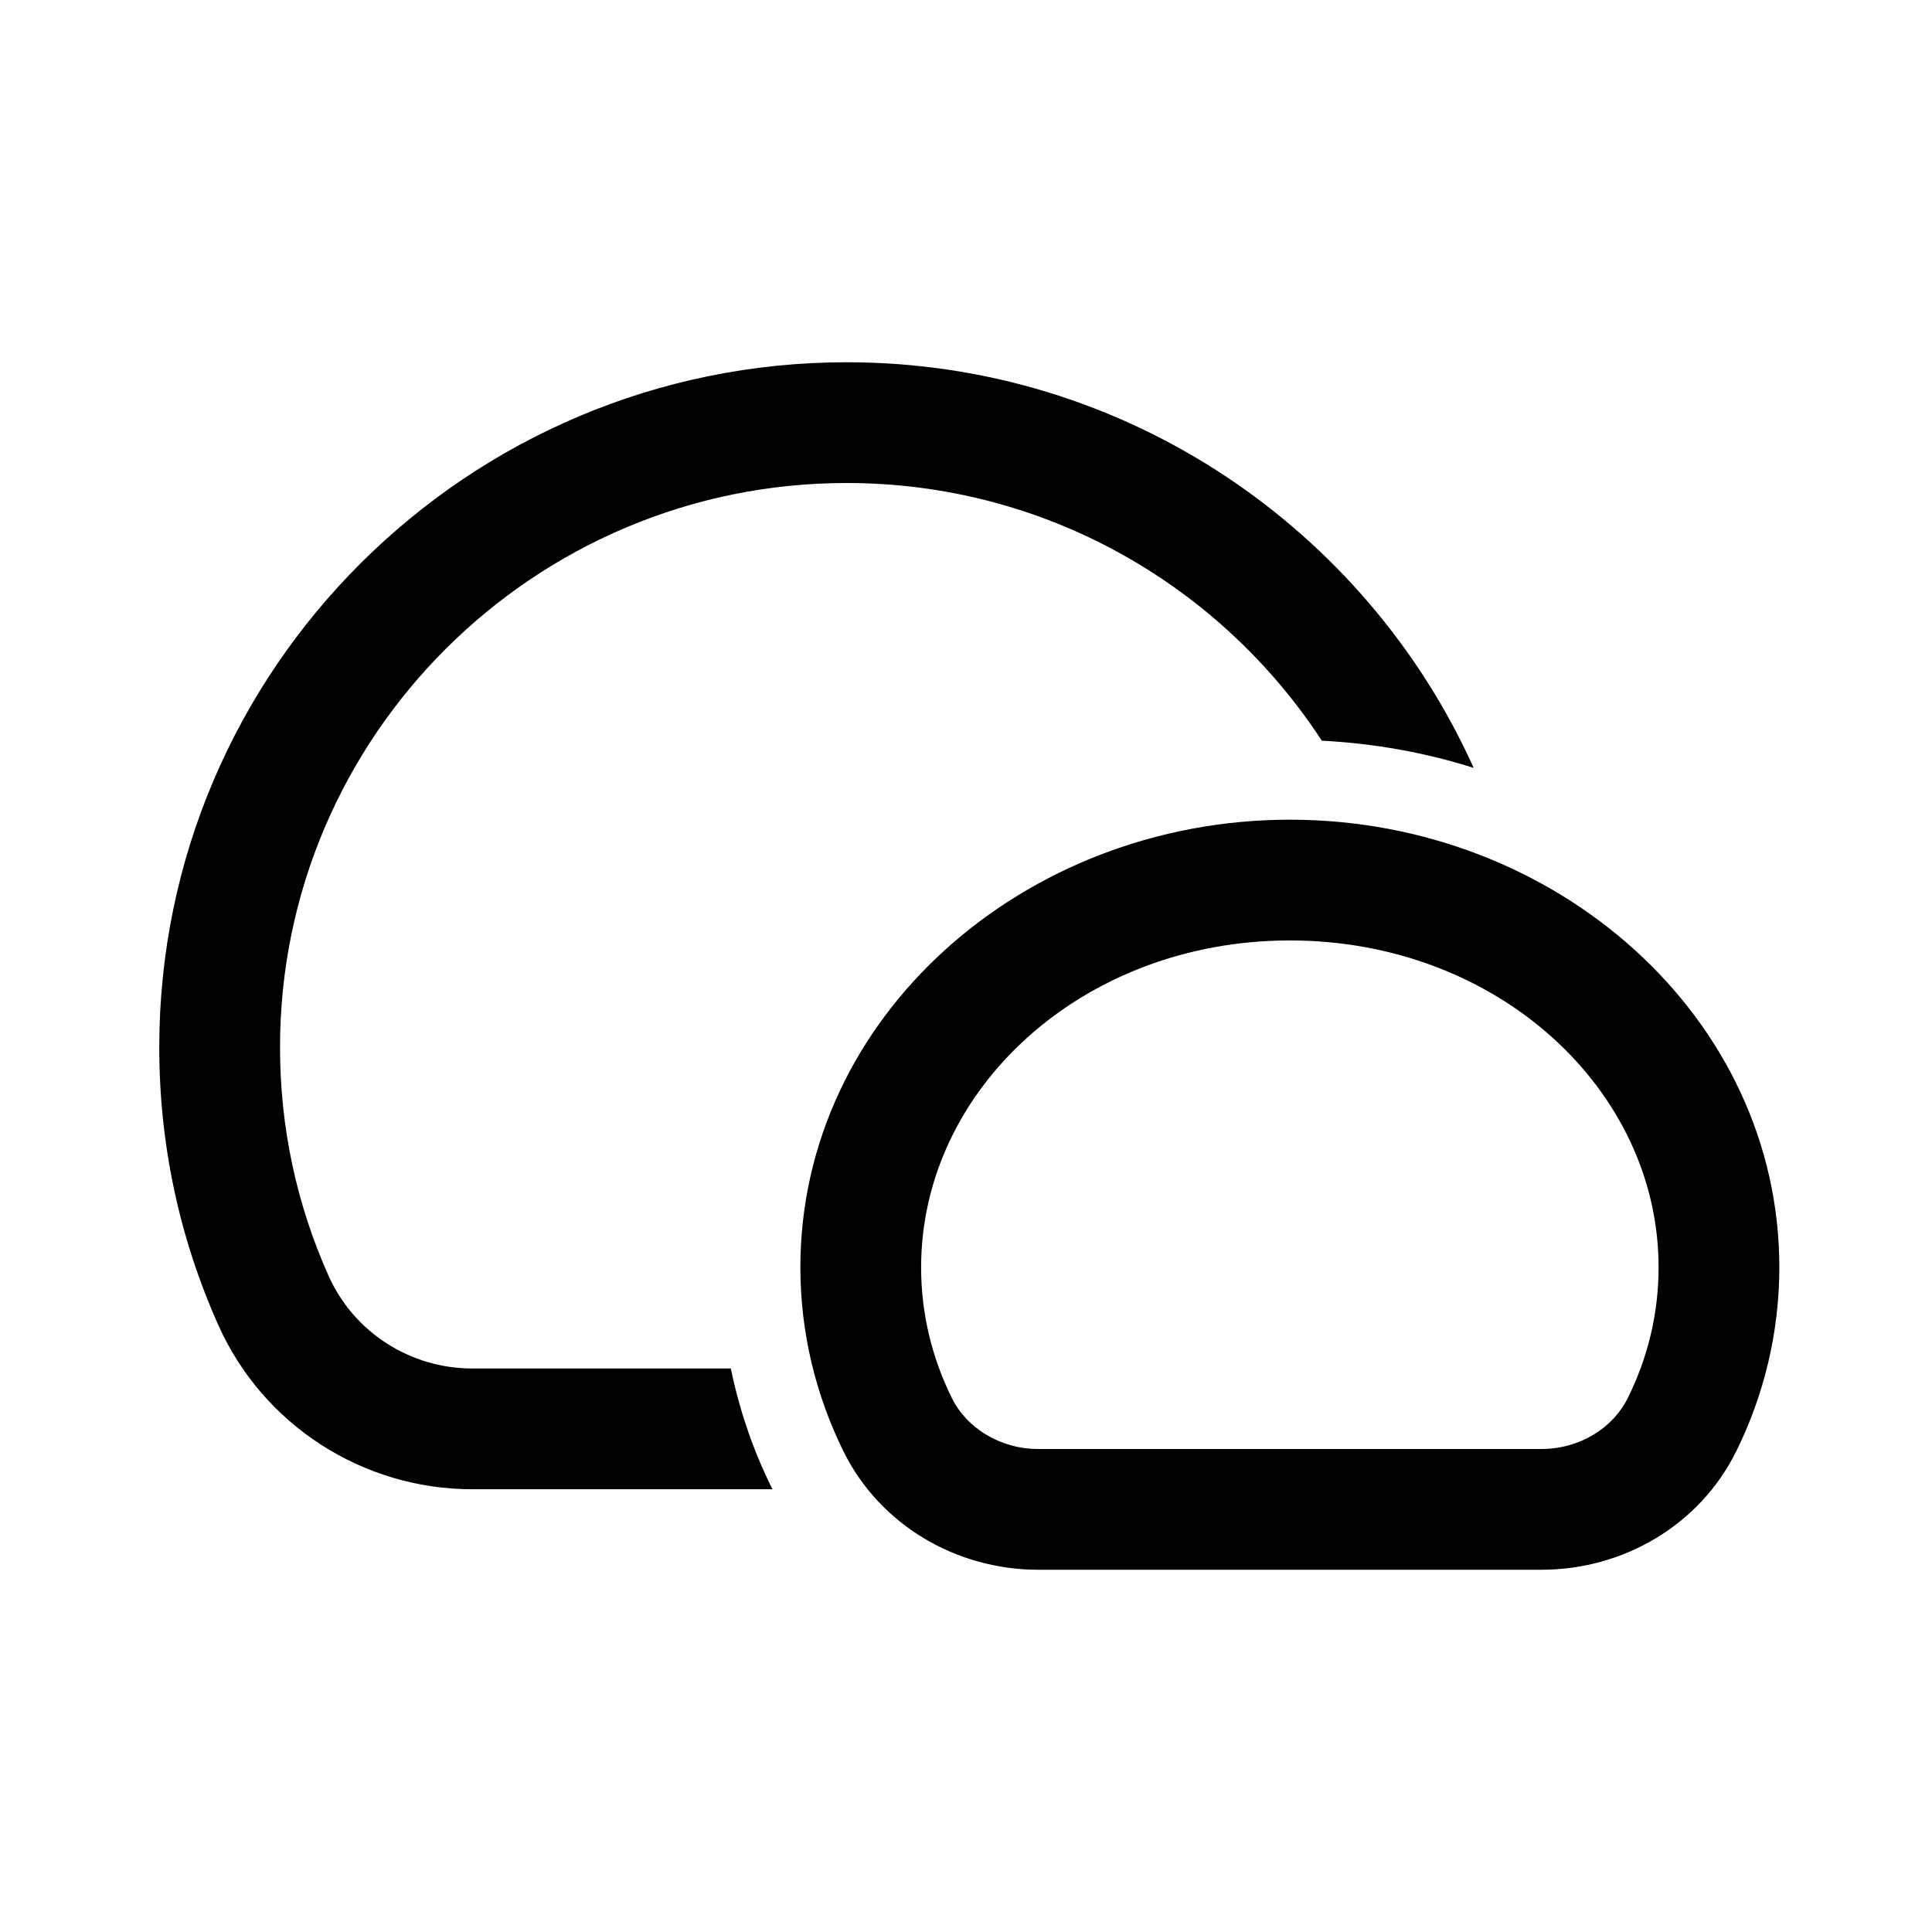
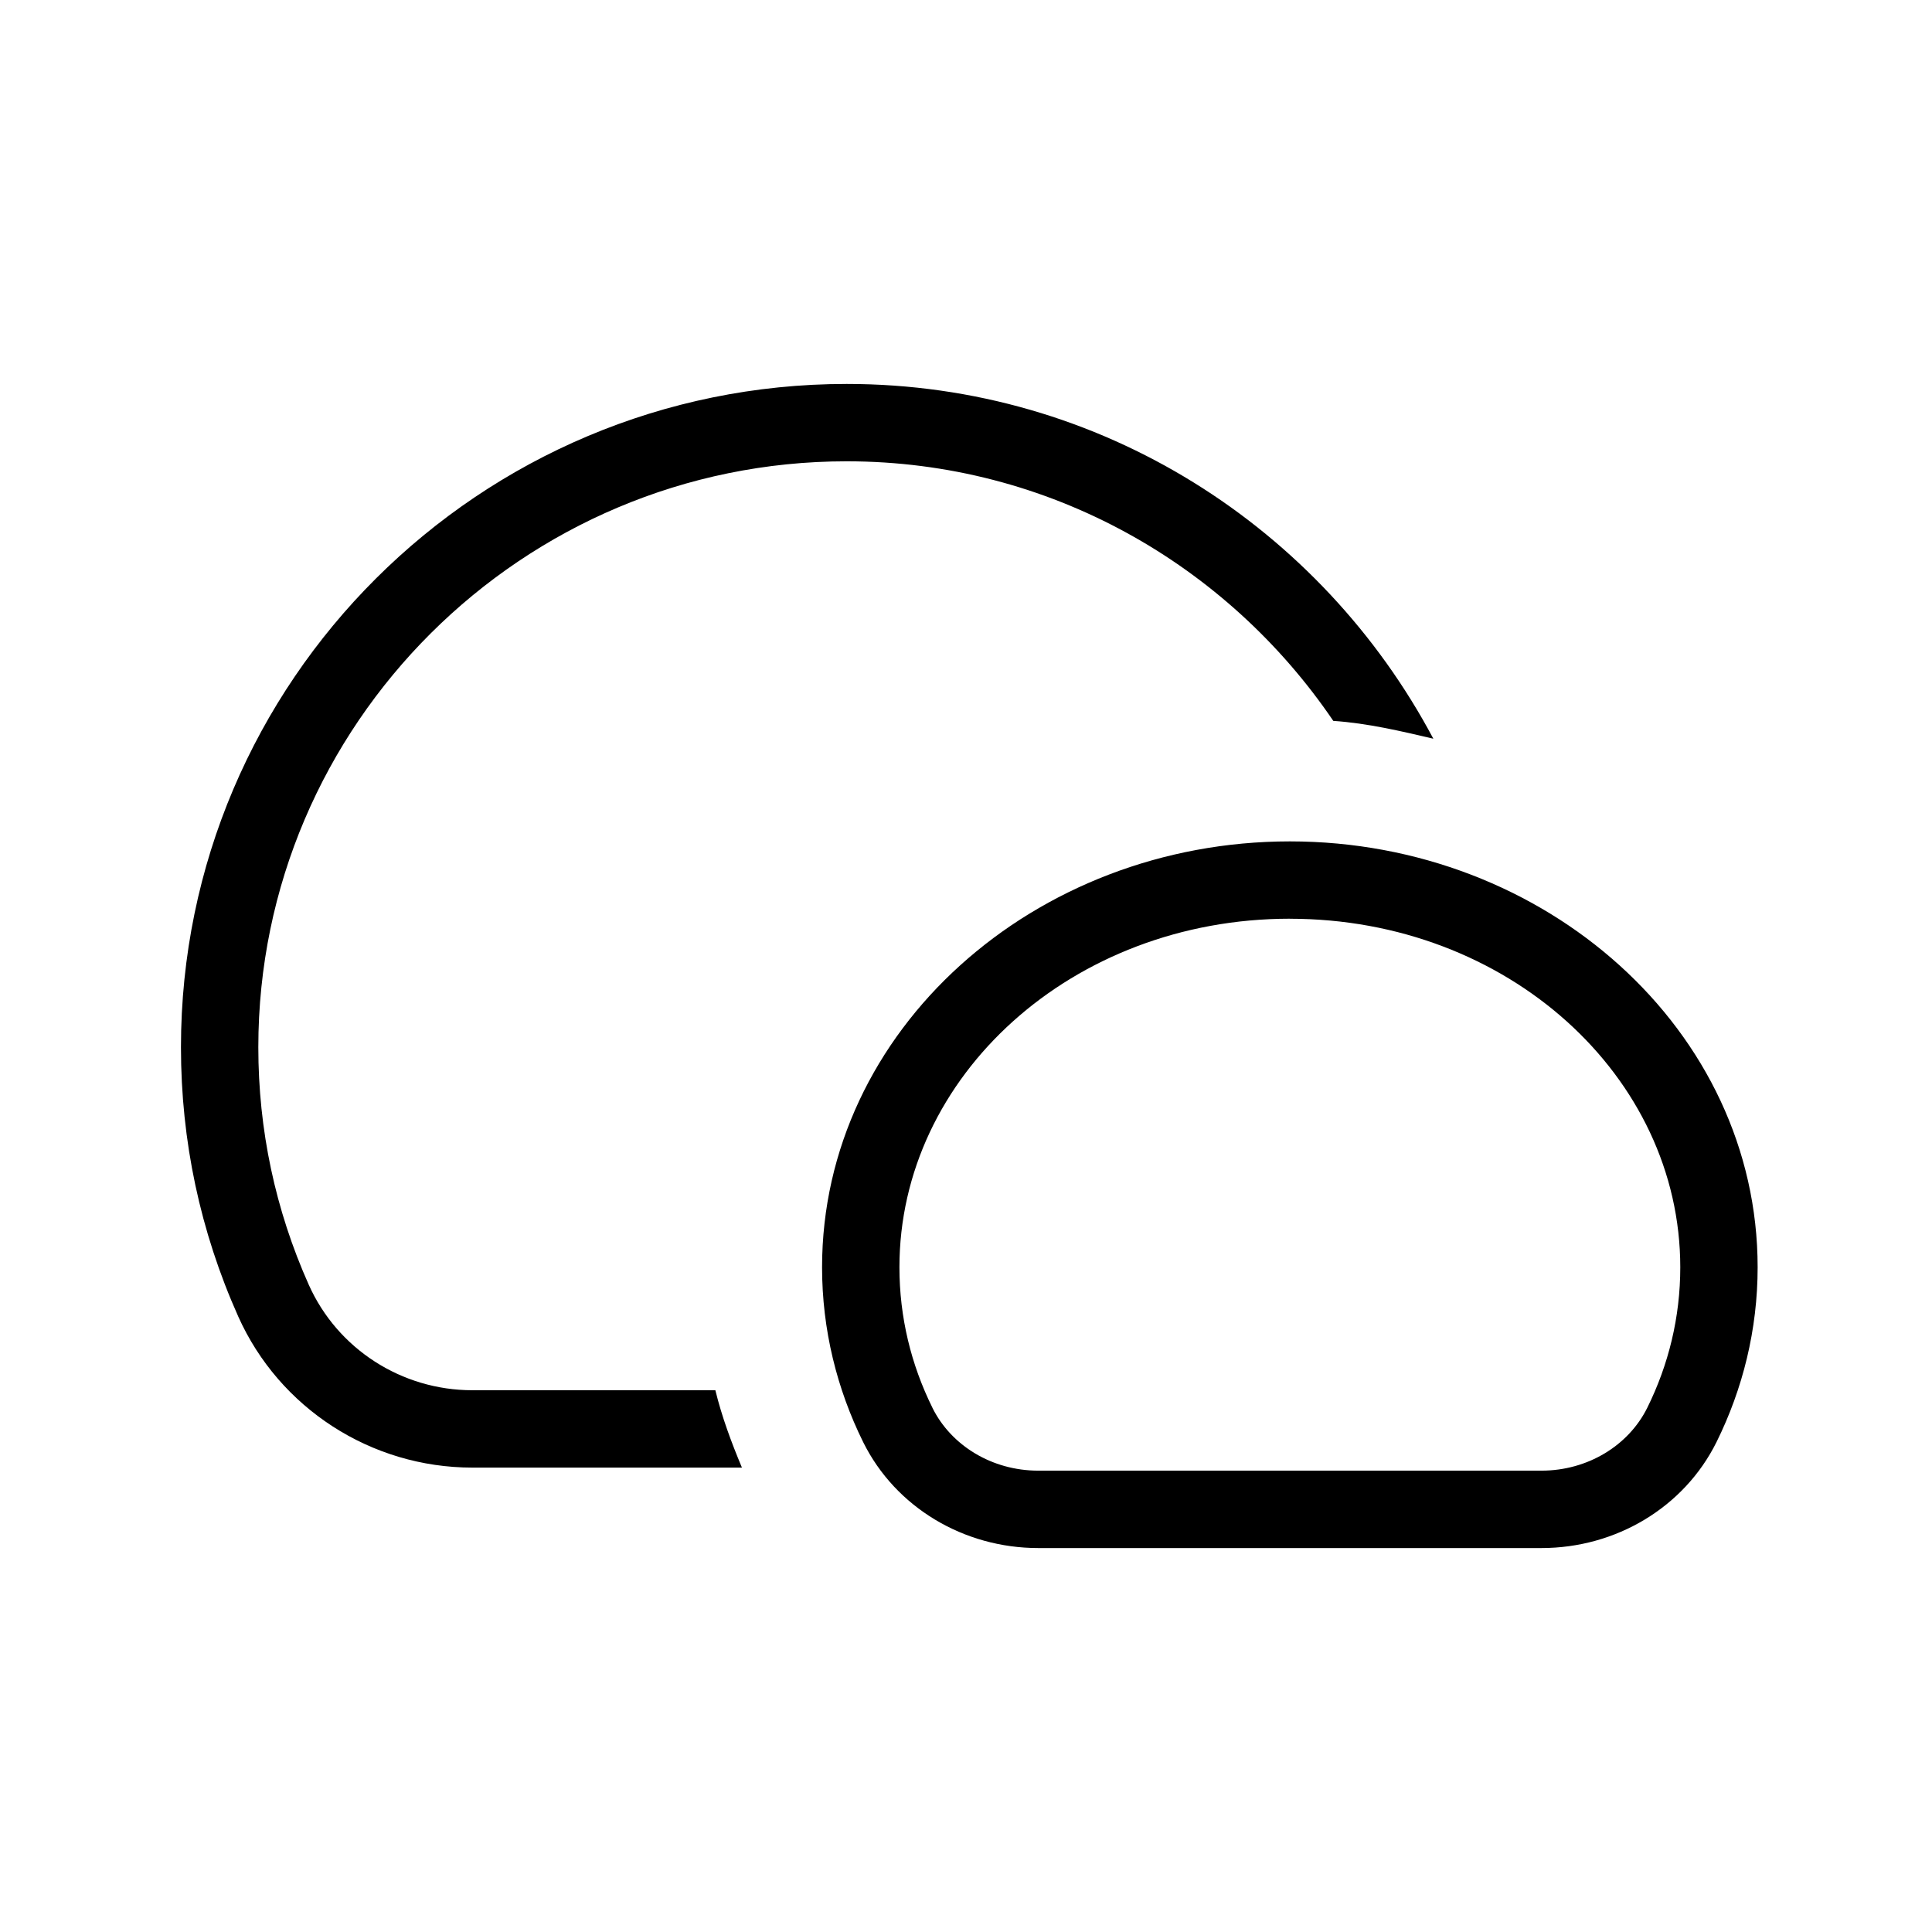
- <svg xmlns="http://www.w3.org/2000/svg" viewBox="0 0 48 48" width="1000px" height="1000px">
-   <path d="M 21.035 9 C 11.618 9 3.957 16.634 3.957 26.018 C 3.957 28.422 4.452 30.748 5.426 32.926 C 6.533 35.401 9.008 37 11.734 37 L 19.195 37 C 19.188 36.985 19.178 36.972 19.17 36.957 C 18.699 36.005 18.368 35.014 18.156 34 L 11.734 34 C 10.19 34 8.789 33.097 8.164 31.699 C 7.363 29.908 6.957 27.998 6.957 26.018 C 6.957 18.289 13.272 12 21.035 12 C 25.978 12 30.327 14.554 32.84 18.402 C 34.154 18.47 35.418 18.699 36.613 19.078 C 33.941 13.147 27.97 9 21.035 9 z M 32.047 20.365 C 25.427 20.365 19.885 25.274 19.885 31.486 C 19.885 33.118 20.272 34.676 20.961 36.068 C 21.859 37.881 23.749 39 25.795 39 L 38.297 39 C 40.343 39 42.23 37.882 43.129 36.07 L 43.131 36.068 C 43.82 34.676 44.207 33.118 44.207 31.486 C 44.207 25.275 38.667 20.365 32.047 20.365 z M 32.047 23.365 C 37.204 23.365 41.207 27.072 41.207 31.486 C 41.207 32.644 40.936 33.737 40.441 34.736 C 40.074 35.477 39.247 36 38.297 36 L 25.795 36 C 24.846 36 24.017 35.477 23.65 34.738 L 23.65 34.736 C 23.156 33.737 22.885 32.644 22.885 31.486 C 22.885 27.071 26.889 23.365 32.047 23.365 z" />
+ <svg xmlns="http://www.w3.org/2000/svg" viewBox="0 0 48 48" width="1000" height="1000" version="1.1" id="svg1">
+   <defs id="defs1" />
+   <path id="path1" d="m 21.035,9.539 c -9.125,0 -16.539,7.388 -16.539,16.479 0,2.33 0.479,4.578 1.422,6.688 1.02,2.28 3.302,3.756 5.816,3.756 h 6.699 c -0.264,-0.631 -0.501,-1.268 -0.66,-1.922 h -6.039 c -1.754,0 -3.35,-1.026 -4.062,-2.619 C 6.84,30.06 6.418,28.071 6.418,26.018 c 0,-8.023 6.563,-14.557 14.617,-14.557 5.036,0 9.46,2.575 12.09,6.449 0.86,0.059 1.673,0.253 2.486,0.443 -2.776,-5.221 -8.241,-8.814 -14.576,-8.814 z M 32.047,20.904 c -6.353,0 -11.623,4.691 -11.623,10.582 0,1.546 0.368,3.021 1.021,4.342 0.803,1.622 2.5,2.633 4.35,2.633 h 12.502 c 1.849,0 3.543,-1.01 4.348,-2.631 a 0.54,0.54 0 0 1 0.002,-0.002 v -0.002 c 0.653,-1.32 1.021,-2.794 1.021,-4.34 0,-5.89 -5.268,-10.582 -11.621,-10.582 z m 0,1.922 c 5.416,0 9.699,3.919 9.699,8.66 0,1.242 -0.291,2.421 -0.82,3.49 -0.466,0.939 -1.481,1.562 -2.629,1.562 H 25.795 c -1.148,0 -2.164,-0.623 -2.629,-1.561 a 0.54,0.54 0 0 1 0,-0.002 l -0.002,-0.004 c -0.528,-1.068 -0.818,-2.246 -0.818,-3.486 0,-4.742 4.285,-8.66 9.701,-8.66 z" />
</svg>
